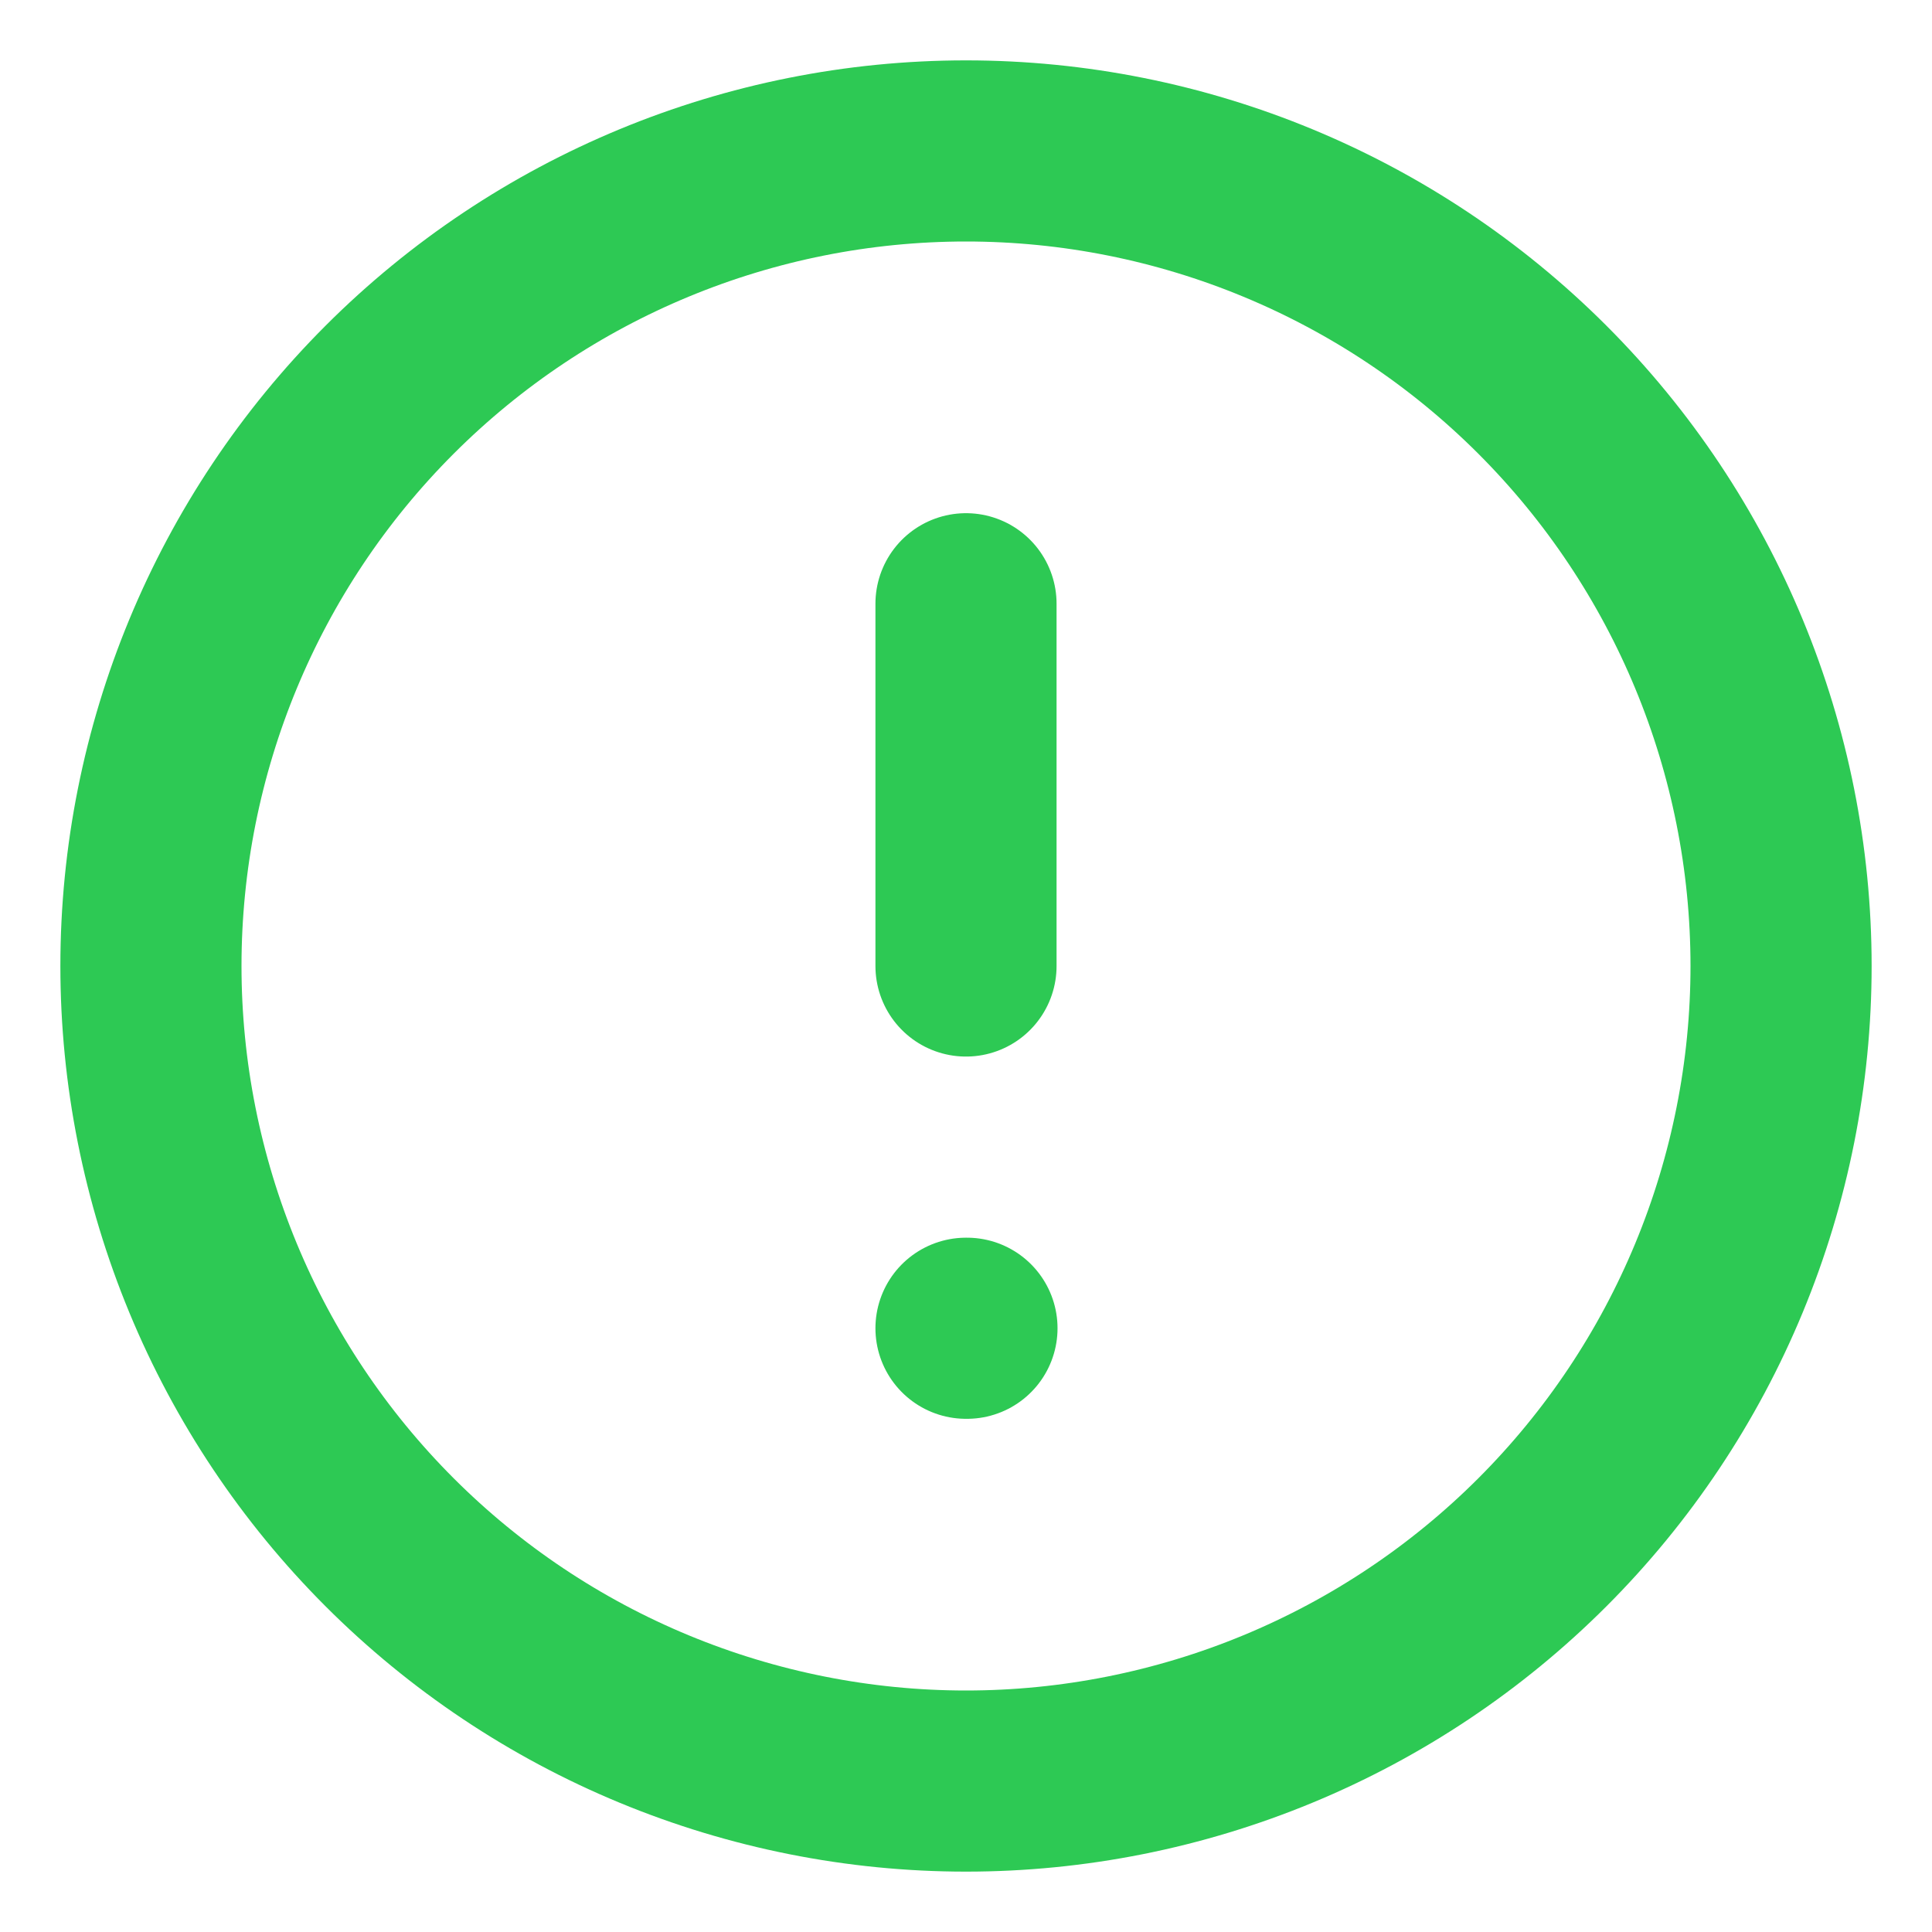
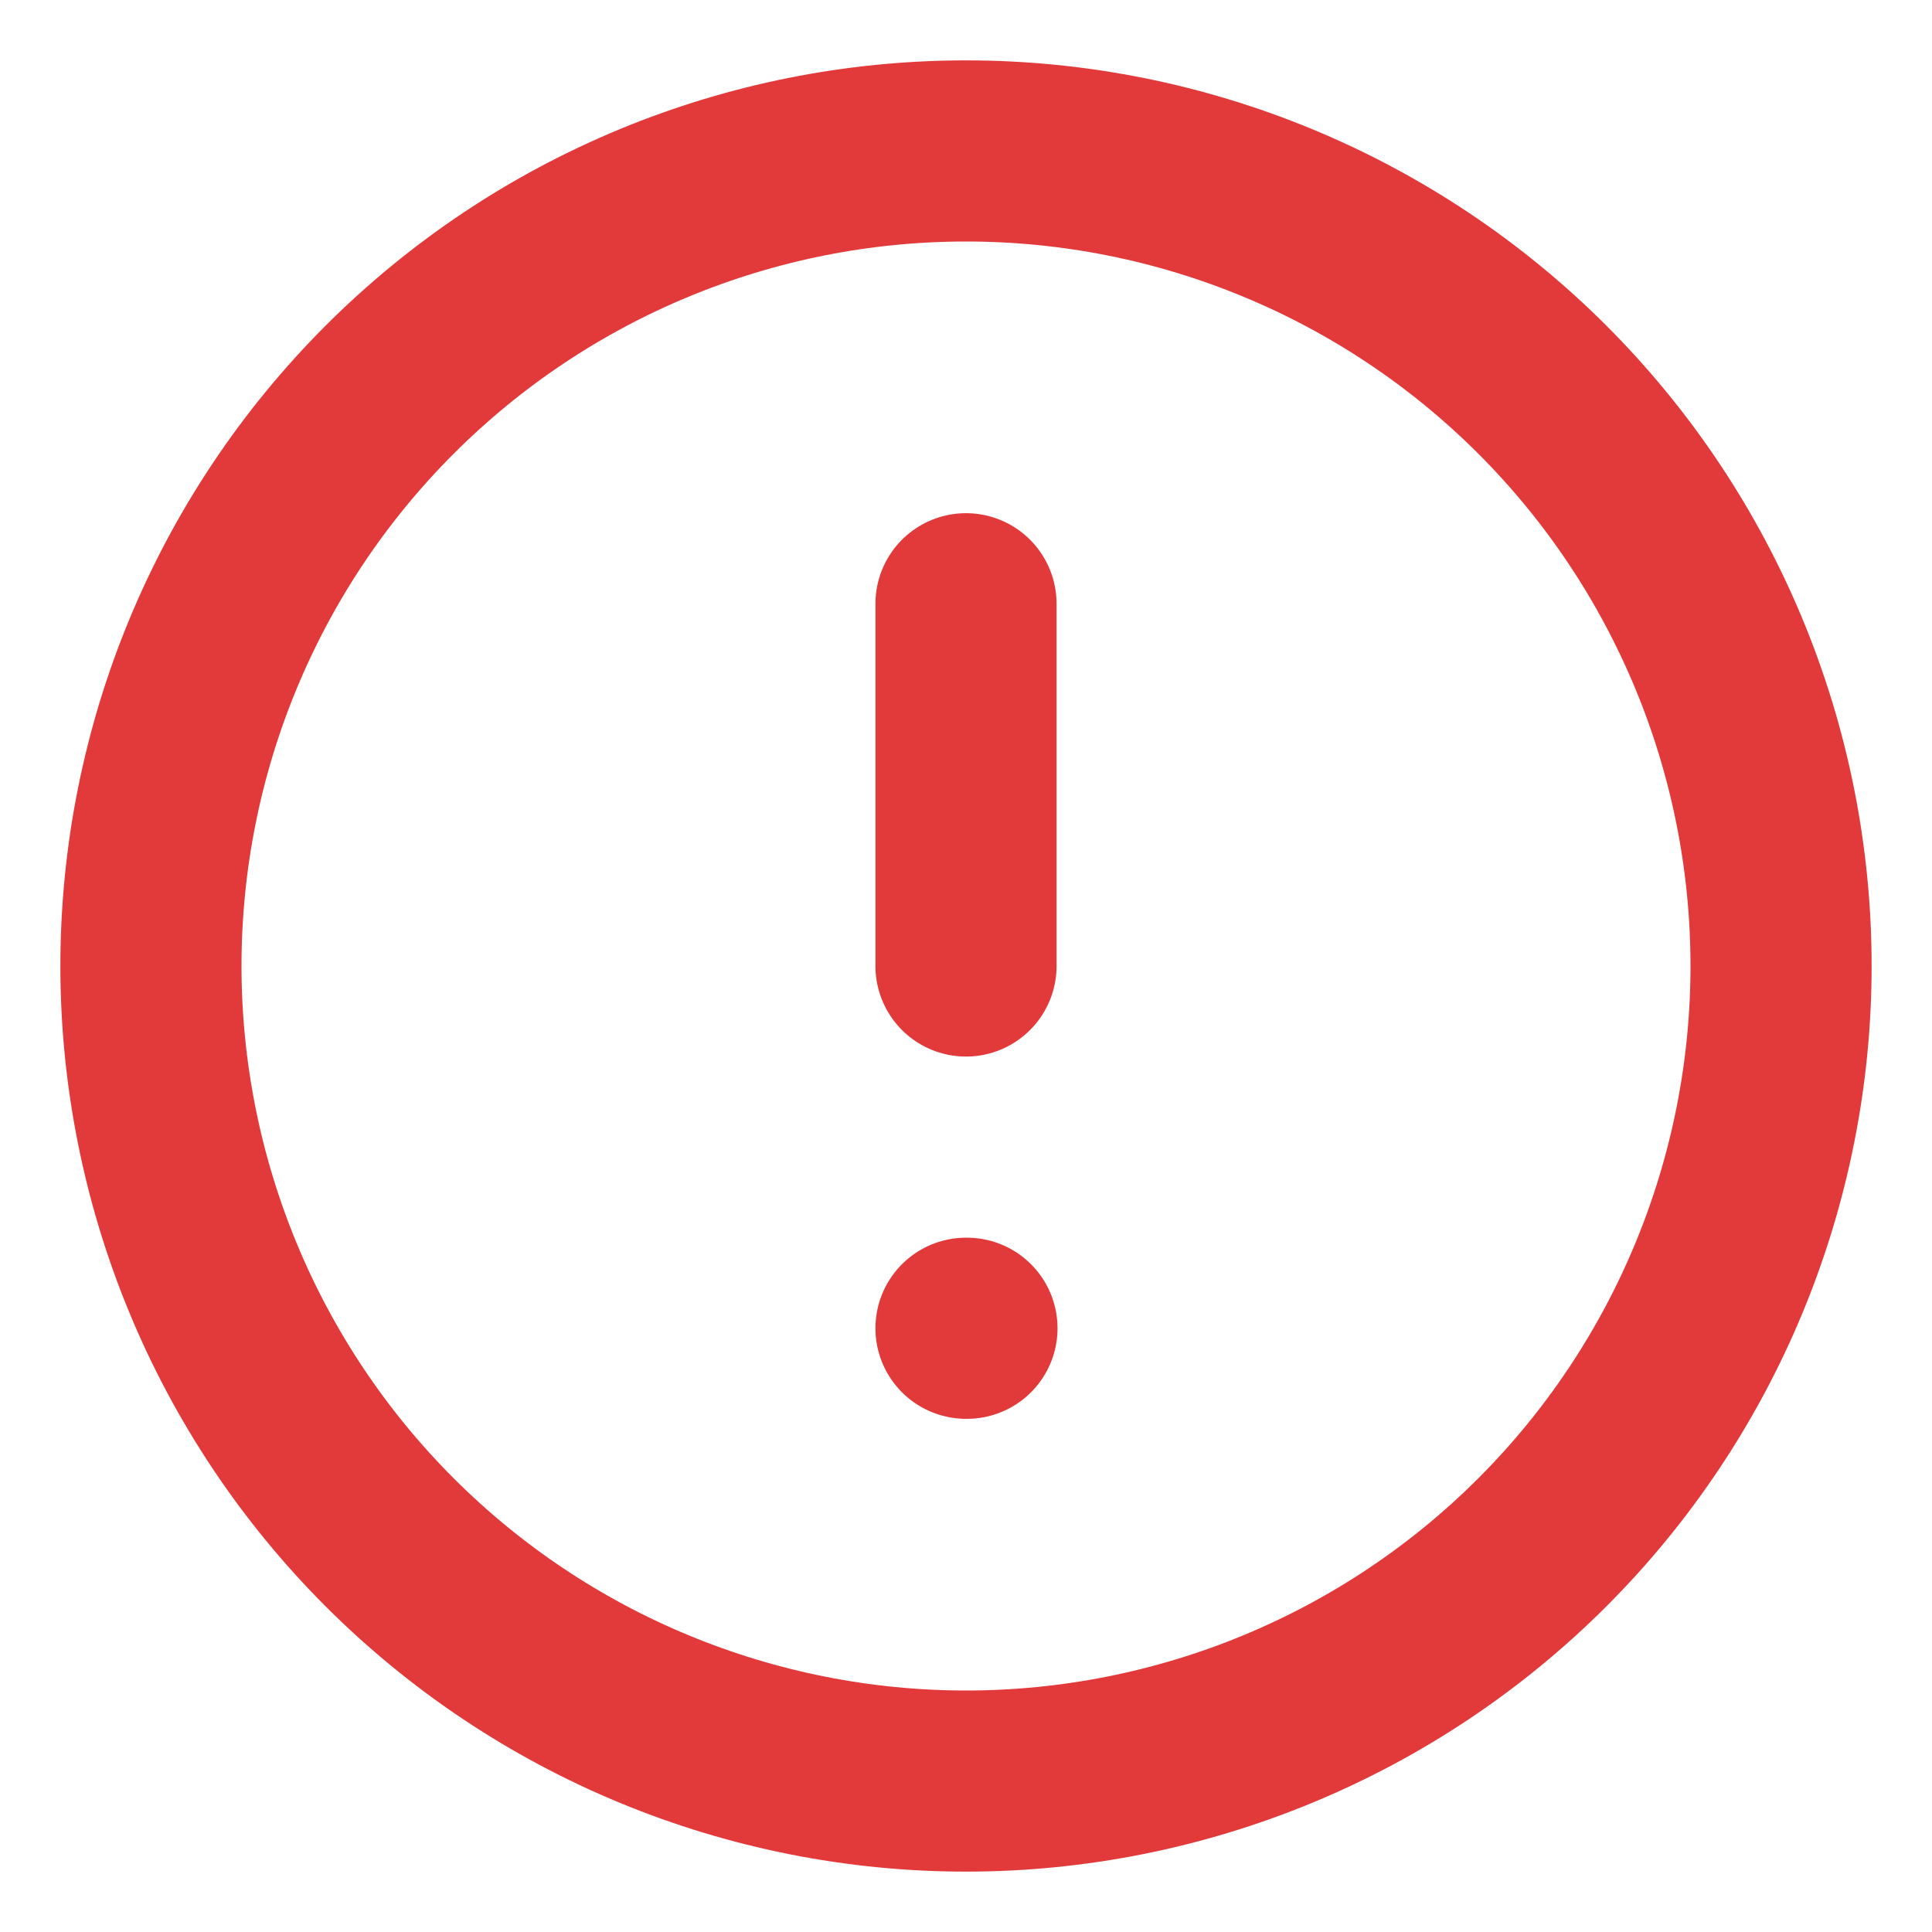
<svg xmlns="http://www.w3.org/2000/svg" width="16" height="16" viewBox="0 0 16 16" fill="none">
-   <path d="M8 5V8M8 11H8.008M1.25 8C1.25 8.886 1.425 9.764 1.764 10.583C2.103 11.402 2.6 12.146 3.227 12.773C3.854 13.4 4.598 13.897 5.417 14.236C6.236 14.575 7.114 14.75 8 14.75C8.886 14.75 9.764 14.575 10.583 14.236C11.402 13.897 12.146 13.4 12.773 12.773C13.4 12.146 13.897 11.402 14.236 10.583C14.575 9.764 14.75 8.886 14.75 8C14.75 6.21 14.039 4.493 12.773 3.227C11.507 1.961 9.79 1.25 8 1.25C6.21 1.25 4.493 1.961 3.227 3.227C1.961 4.493 1.25 6.21 1.25 8Z" stroke="#2DC954" stroke-width="1.5" stroke-linecap="round" stroke-linejoin="round" />
+   <path d="M8 5V8M8 11H8.008M1.25 8C1.25 8.886 1.425 9.764 1.764 10.583C2.103 11.402 2.6 12.146 3.227 12.773C3.854 13.4 4.598 13.897 5.417 14.236C6.236 14.575 7.114 14.75 8 14.75C8.886 14.75 9.764 14.575 10.583 14.236C11.402 13.897 12.146 13.4 12.773 12.773C13.4 12.146 13.897 11.402 14.236 10.583C14.575 9.764 14.75 8.886 14.75 8C14.75 6.21 14.039 4.493 12.773 3.227C11.507 1.961 9.79 1.25 8 1.25C6.21 1.25 4.493 1.961 3.227 3.227C1.961 4.493 1.25 6.21 1.25 8Z" stroke="#E23A3A" stroke-width="1.5" stroke-linecap="round" stroke-linejoin="round" />
</svg>
